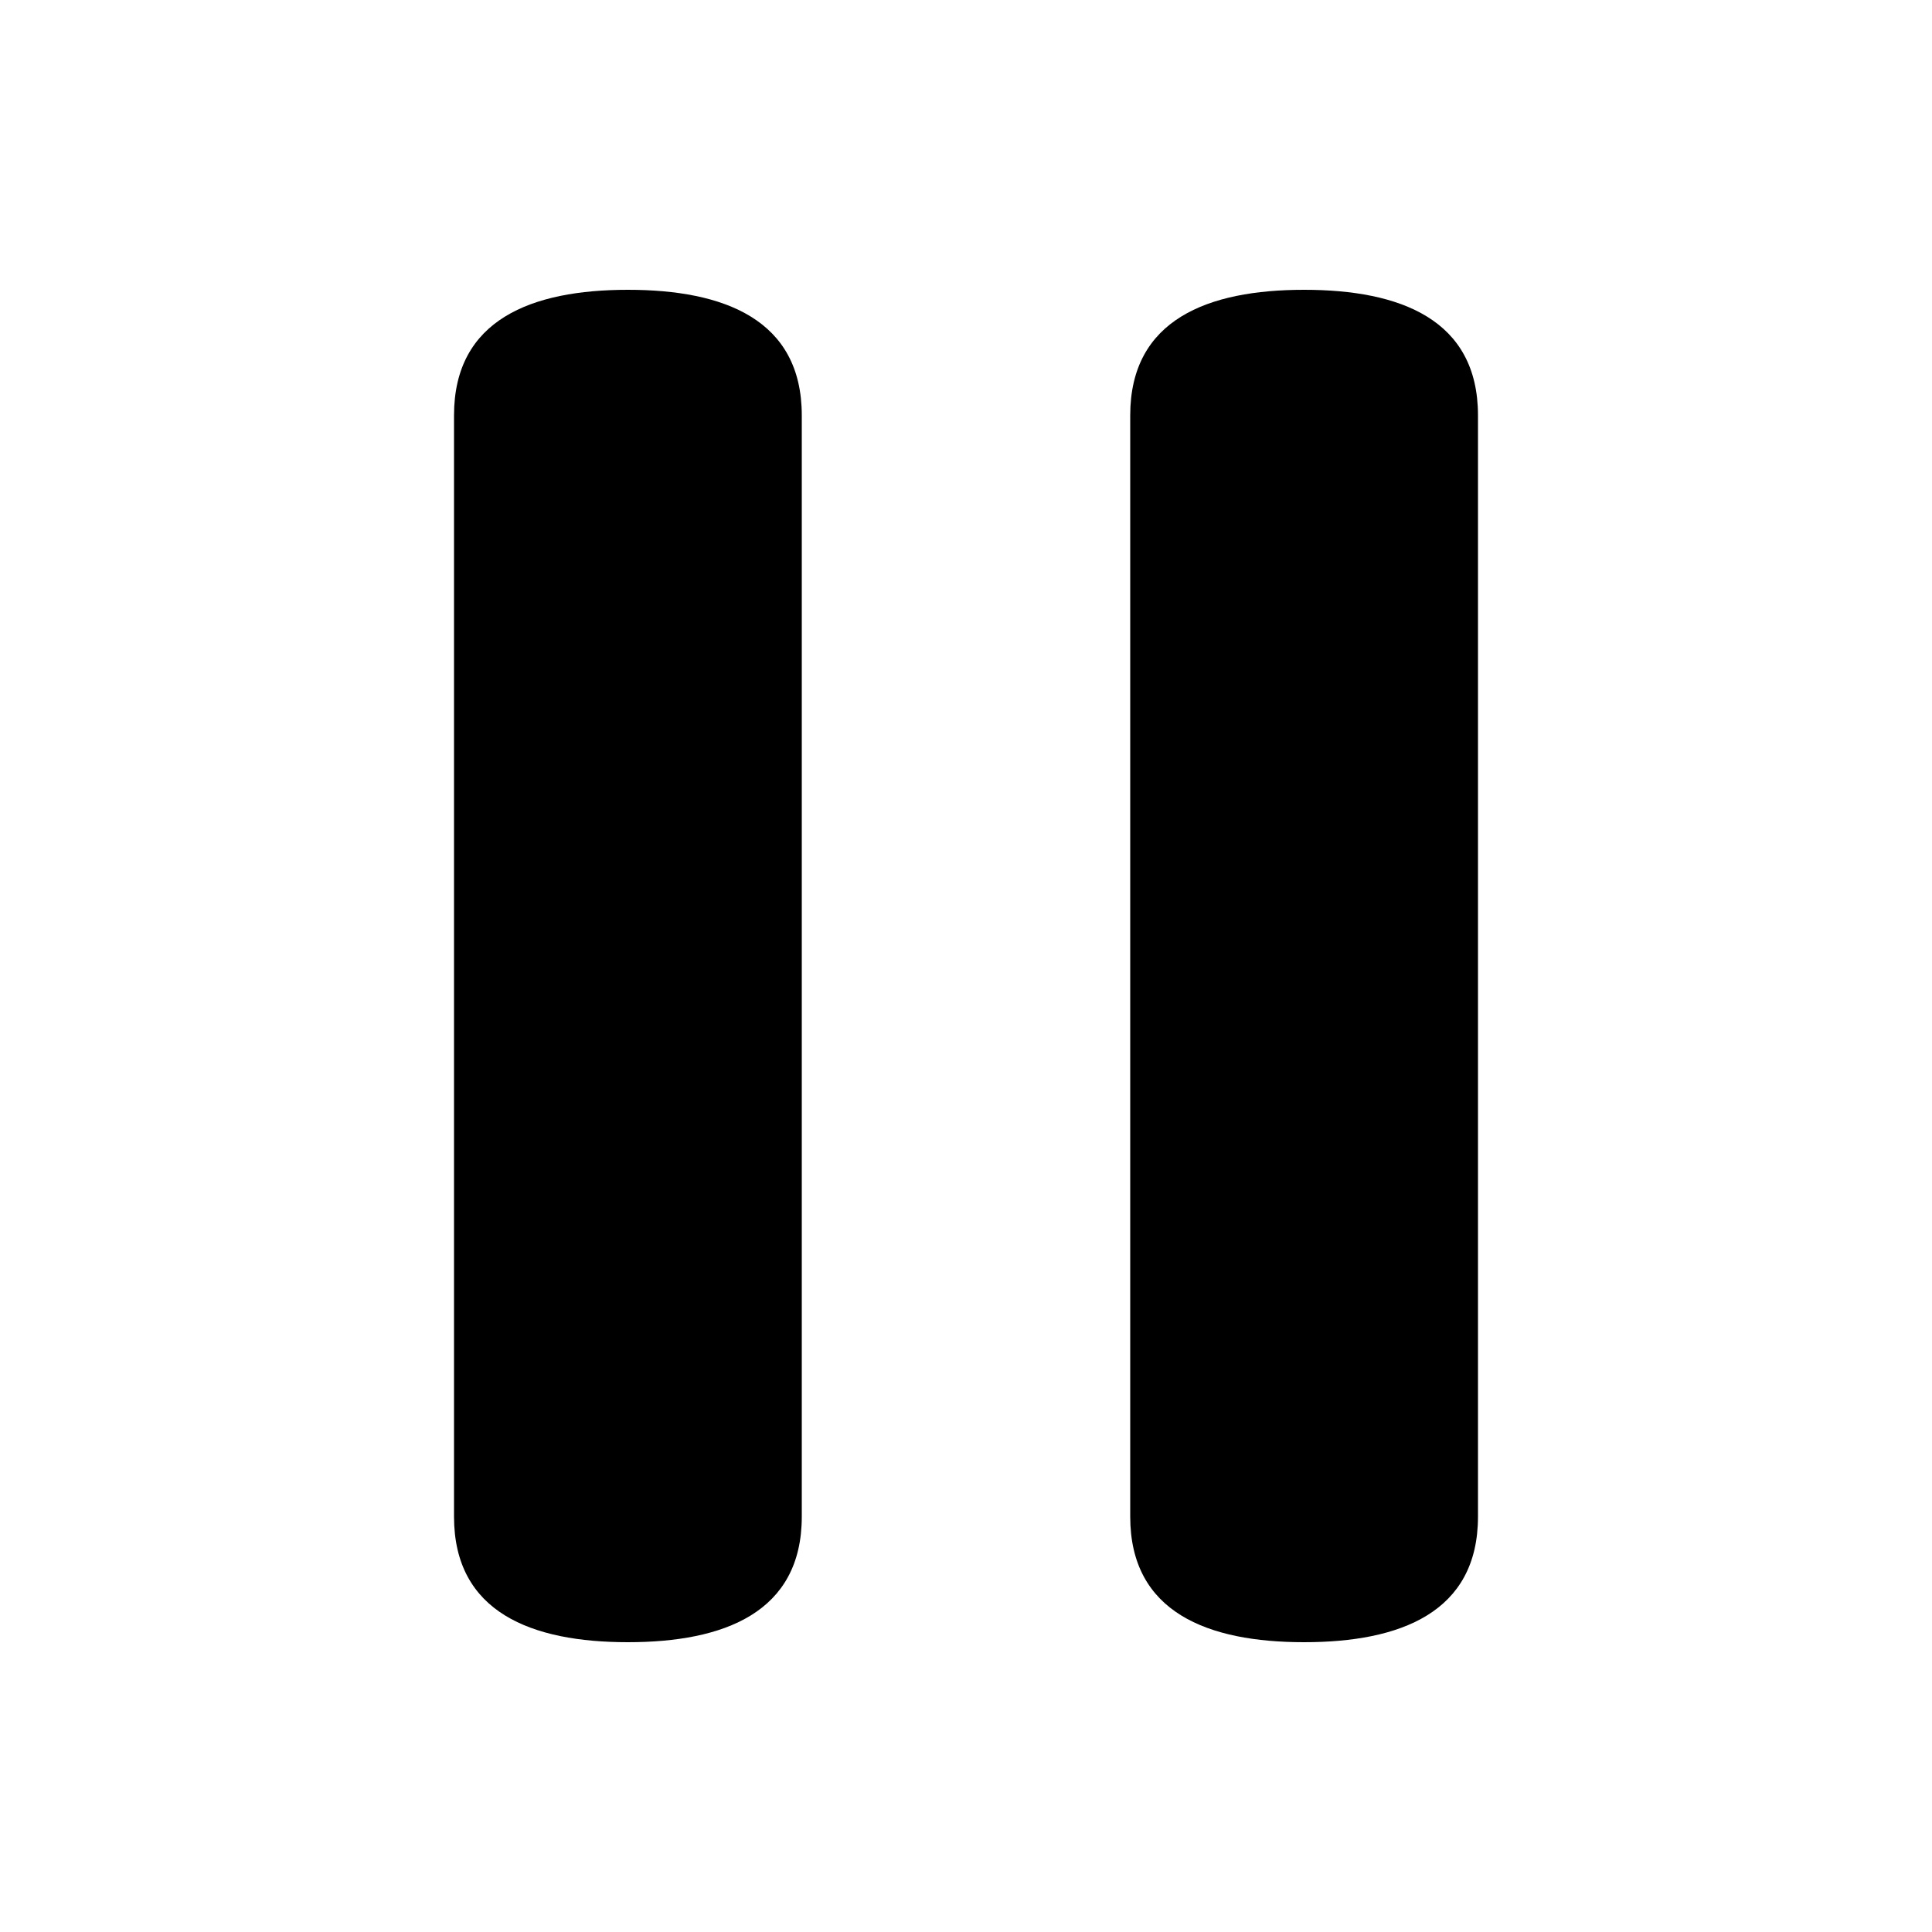
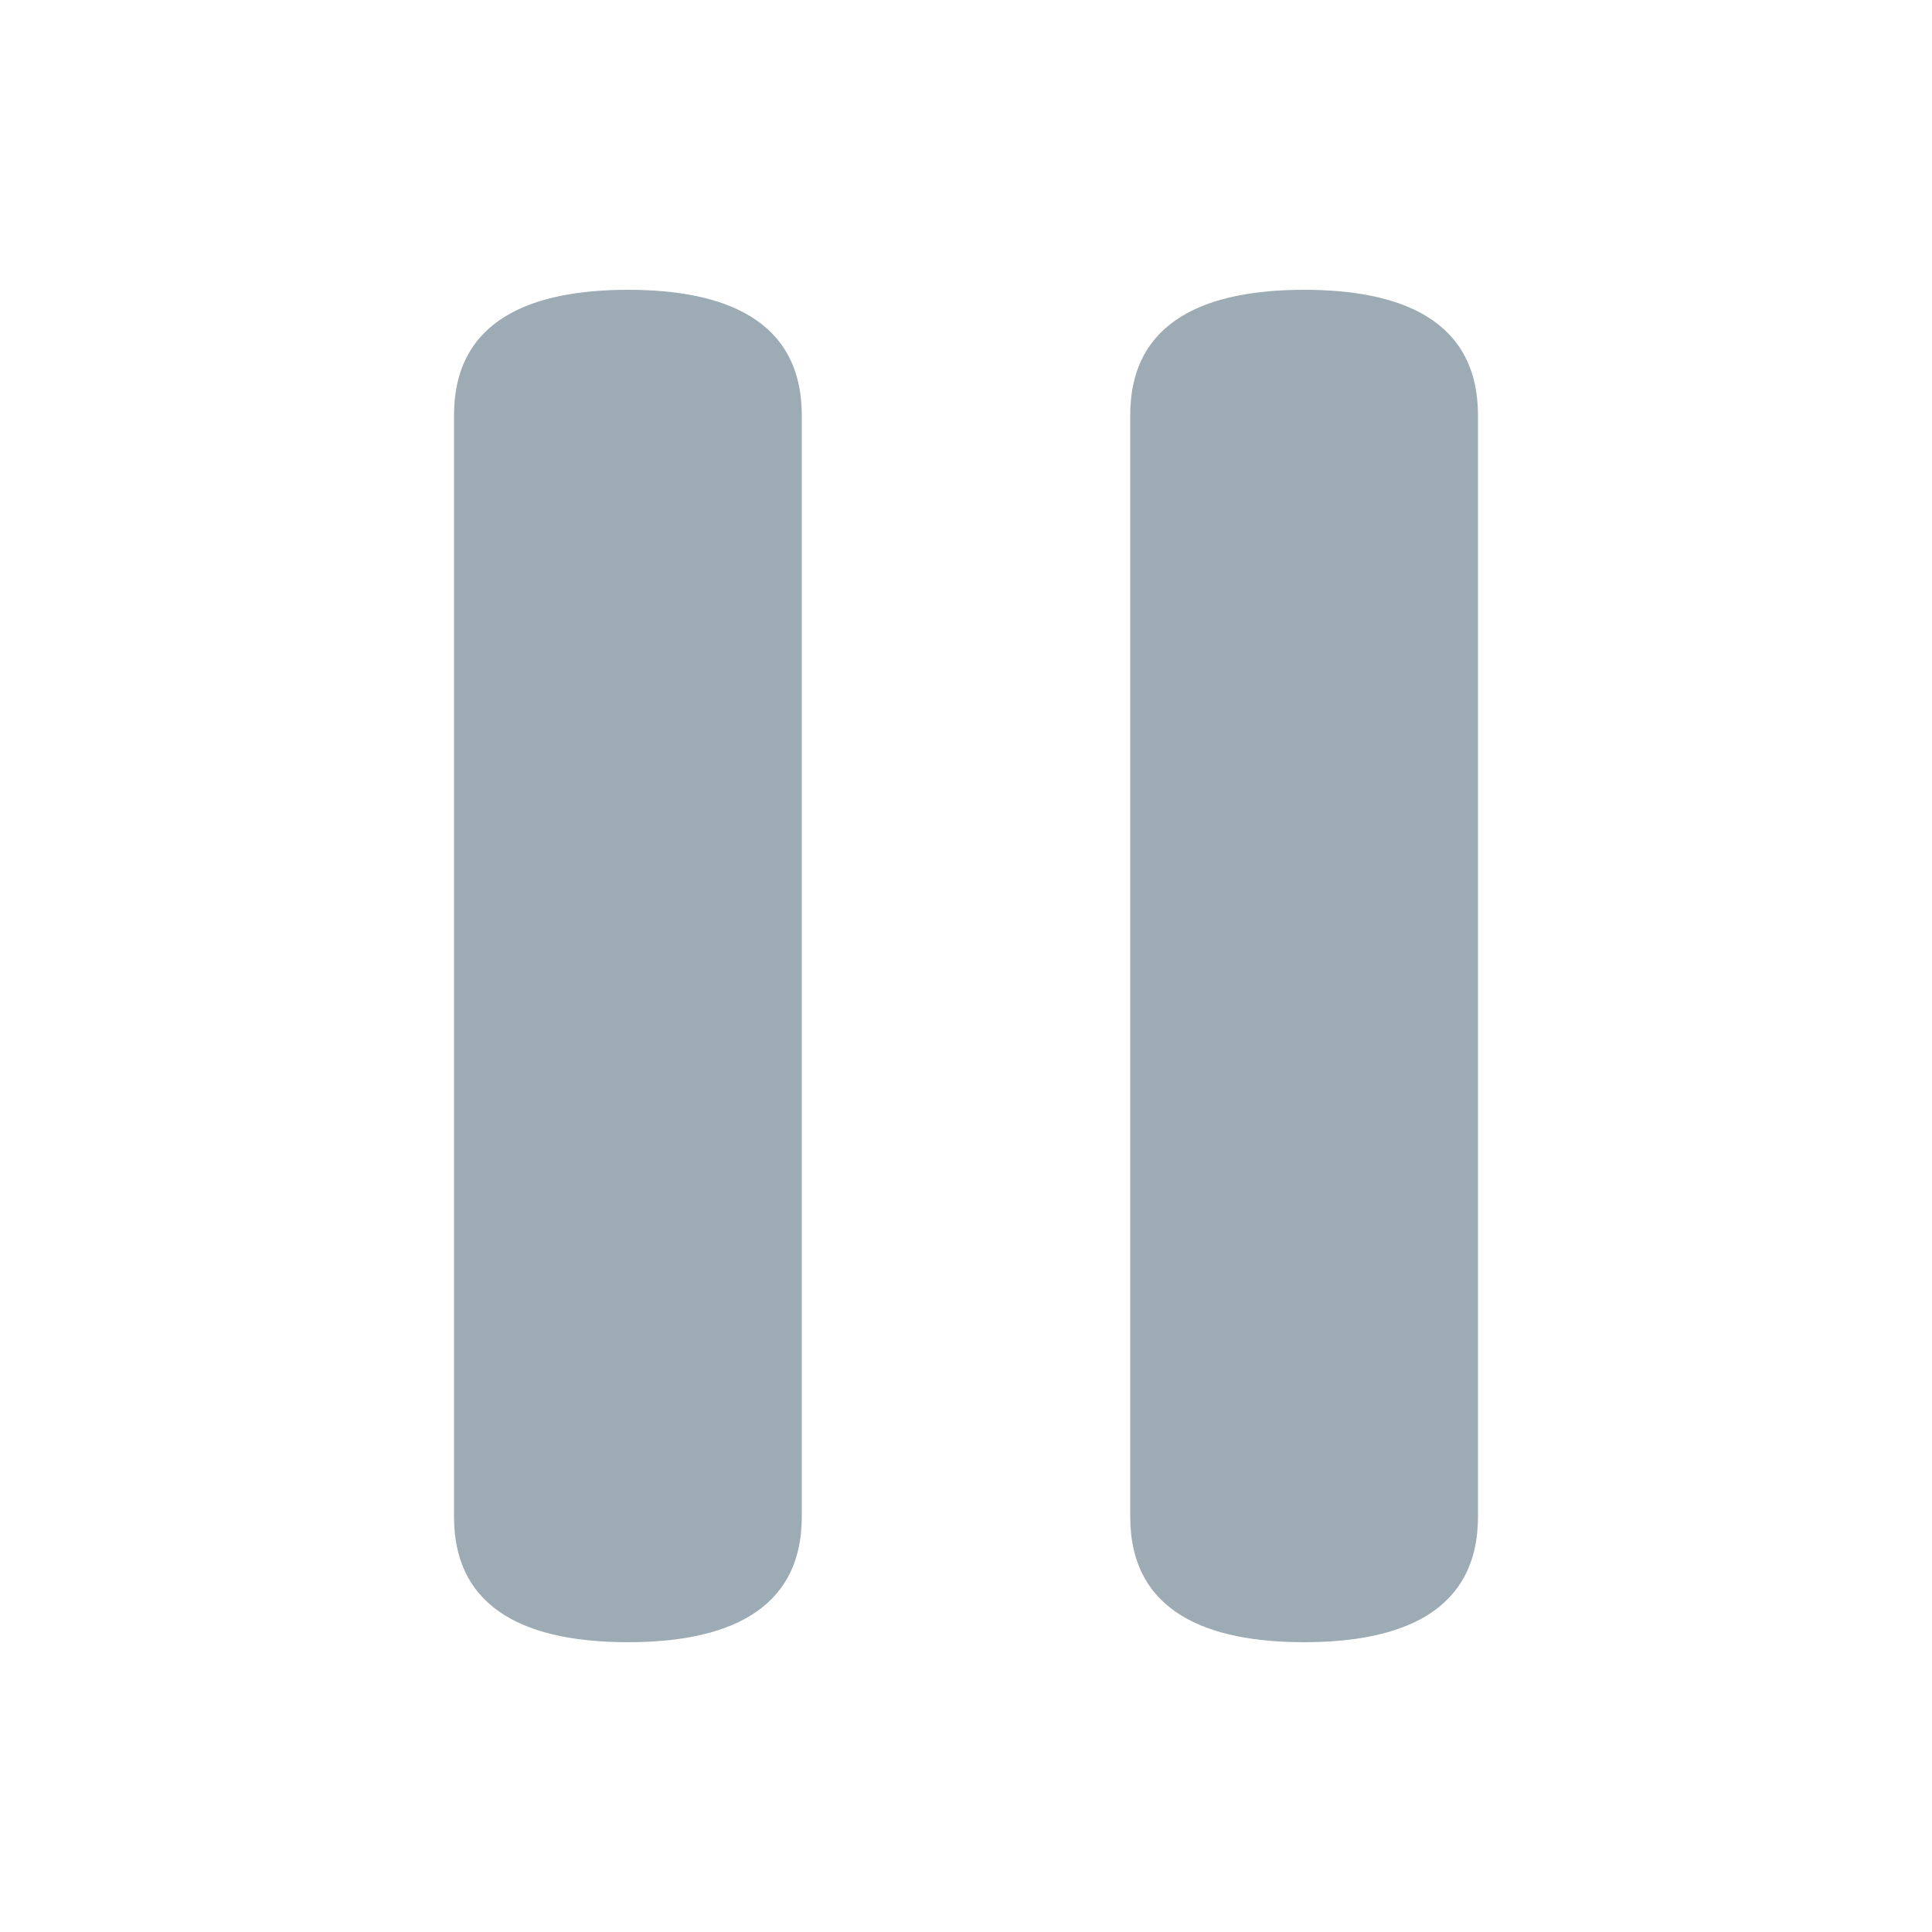
<svg xmlns="http://www.w3.org/2000/svg" version="1.1" width="32" height="32" viewBox="0 0 32 32">
  <g>
</g>
-   <path d="M21.6 4.8c-1.59 0-2.88 0.49-2.88 2.080v18.24c0 1.59 1.29 2.080 2.88 2.080s2.88-0.49 2.88-2.080v-18.24c0-1.59-1.29-2.080-2.88-2.080zM10.4 4.8c-1.59 0-2.88 0.49-2.88 2.080v18.24c0 1.59 1.29 2.080 2.88 2.080s2.88-0.49 2.88-2.080v-18.24c0-1.59-1.29-2.080-2.88-2.080z" fill="#000000" />
+   <path d="M21.6 4.8c-1.59 0-2.88 0.49-2.88 2.080v18.24c0 1.59 1.29 2.080 2.88 2.080s2.88-0.49 2.88-2.080v-18.24c0-1.59-1.29-2.080-2.88-2.080zM10.4 4.8c-1.59 0-2.88 0.49-2.88 2.080v18.24c0 1.59 1.29 2.080 2.88 2.080s2.88-0.49 2.88-2.080v-18.24c0-1.59-1.29-2.080-2.88-2.080z" fill="#9dabb4" />
</svg>
